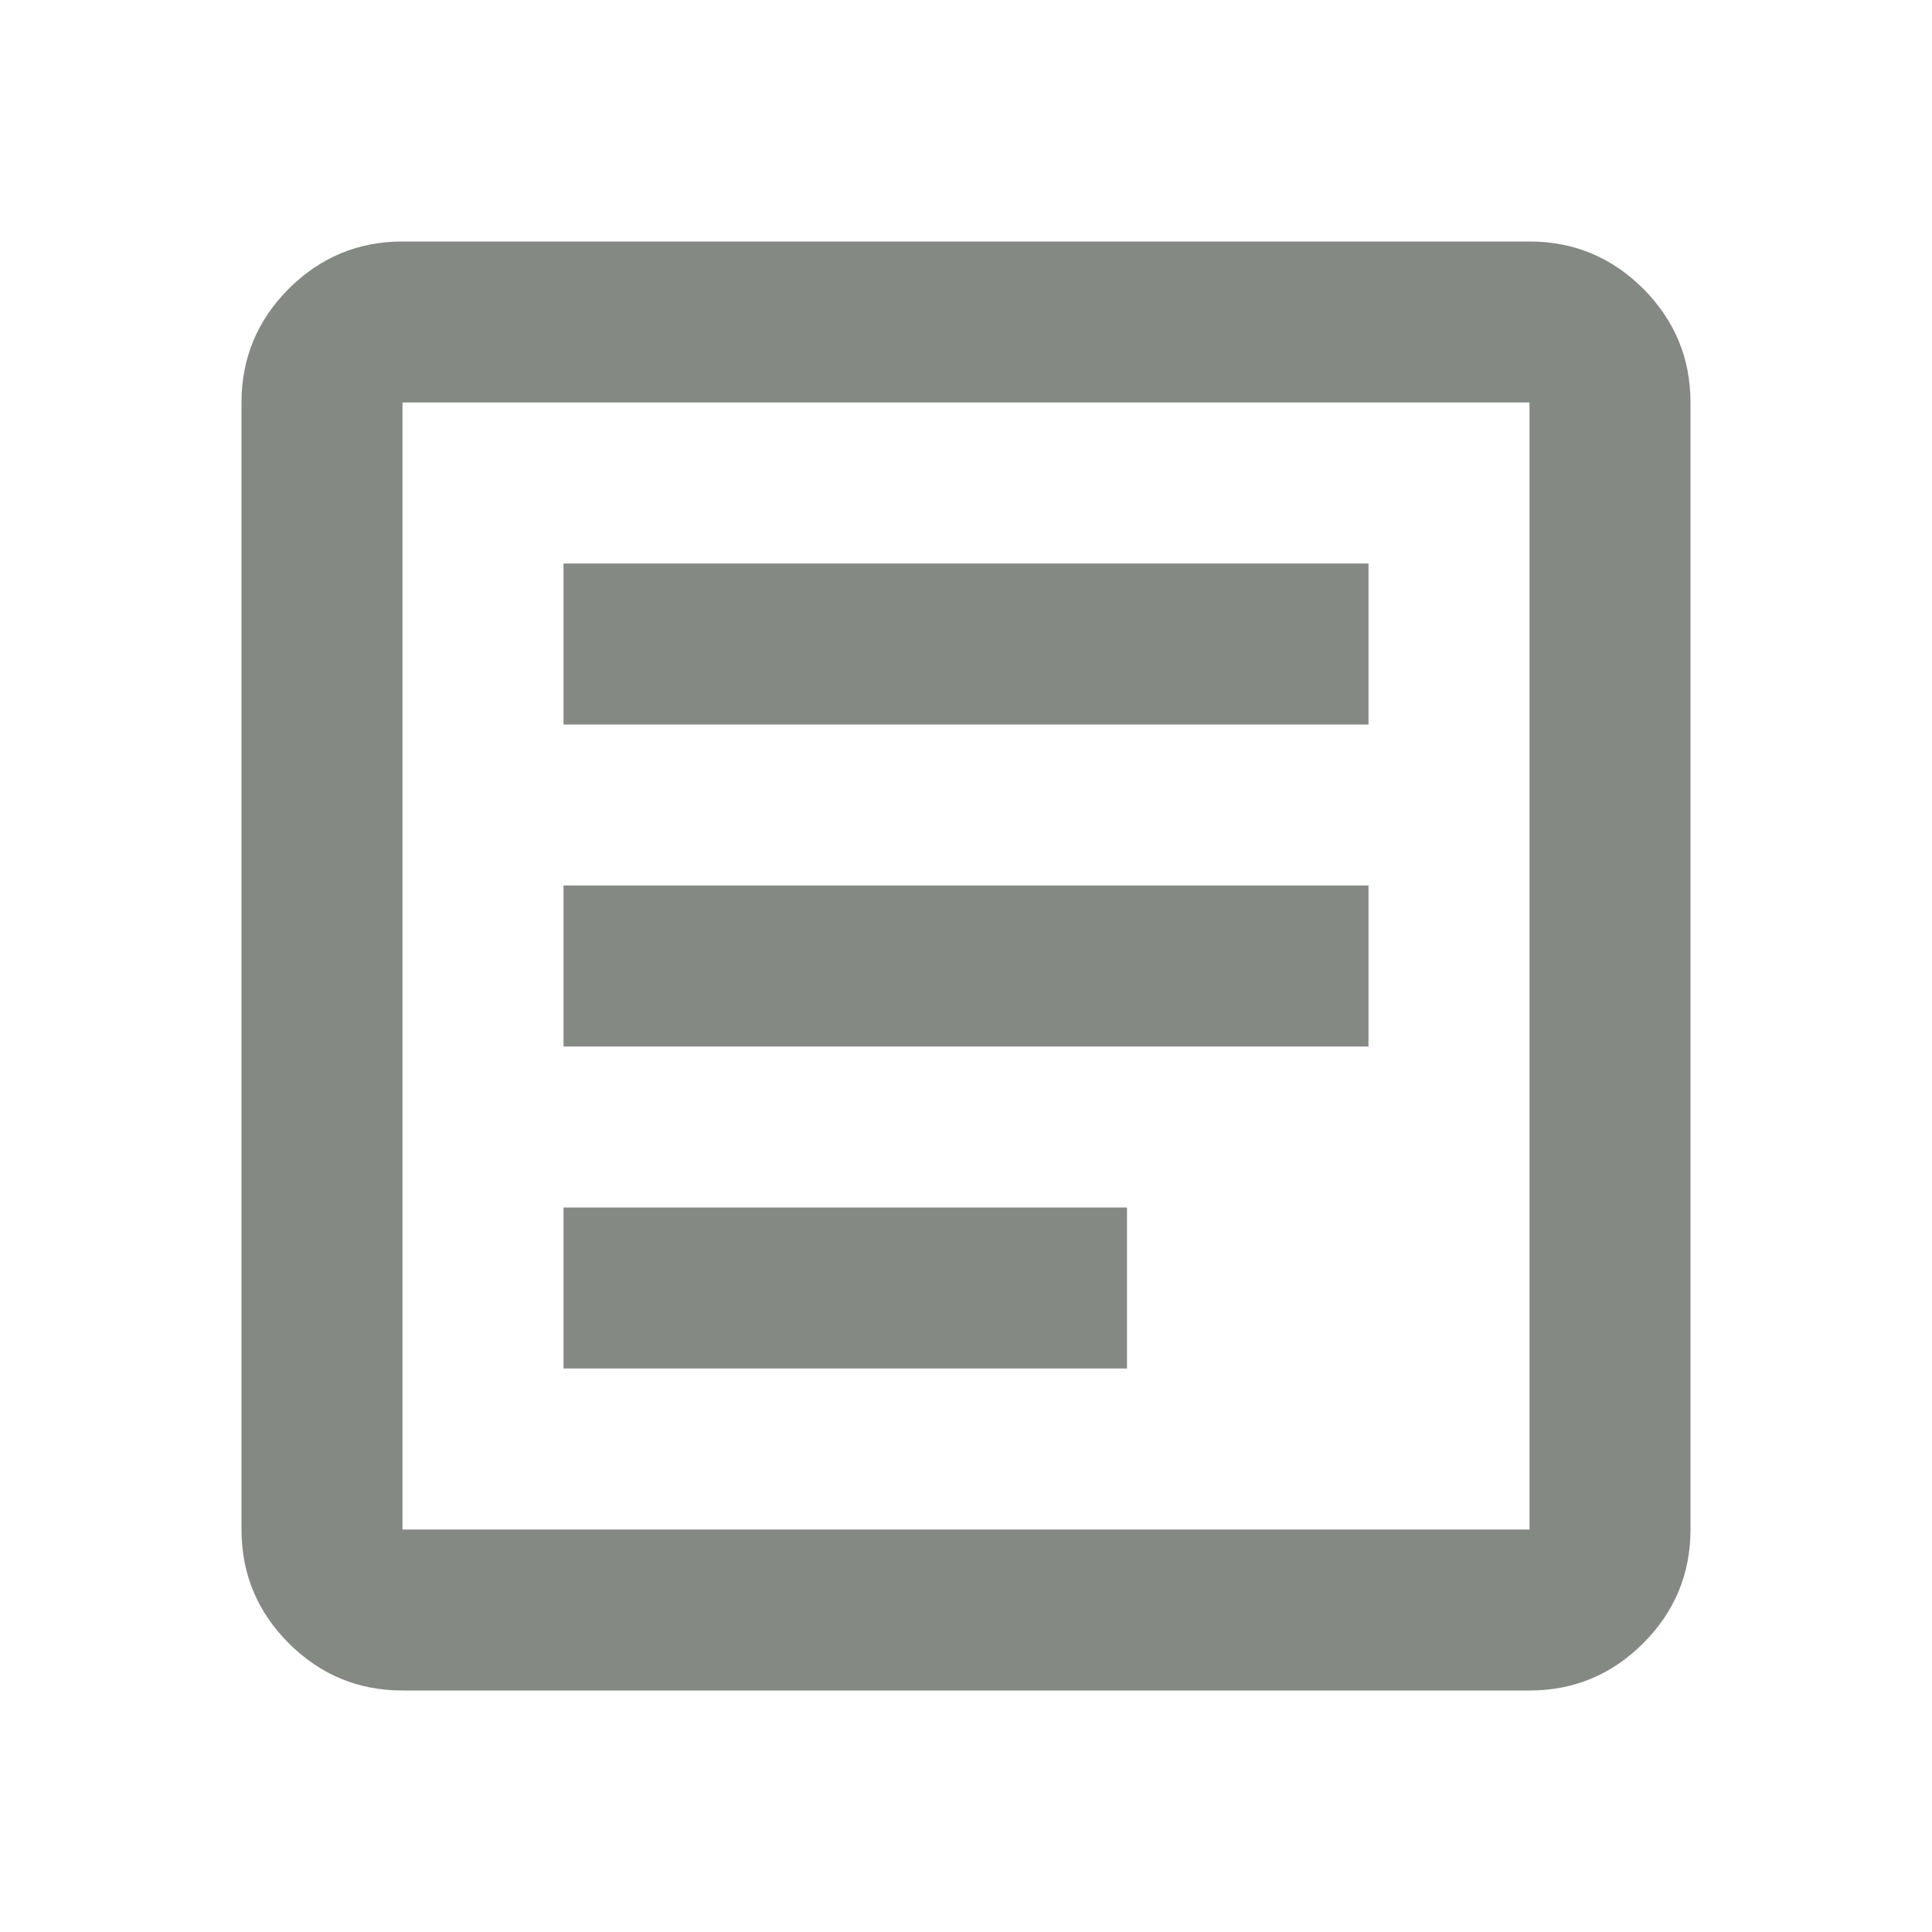
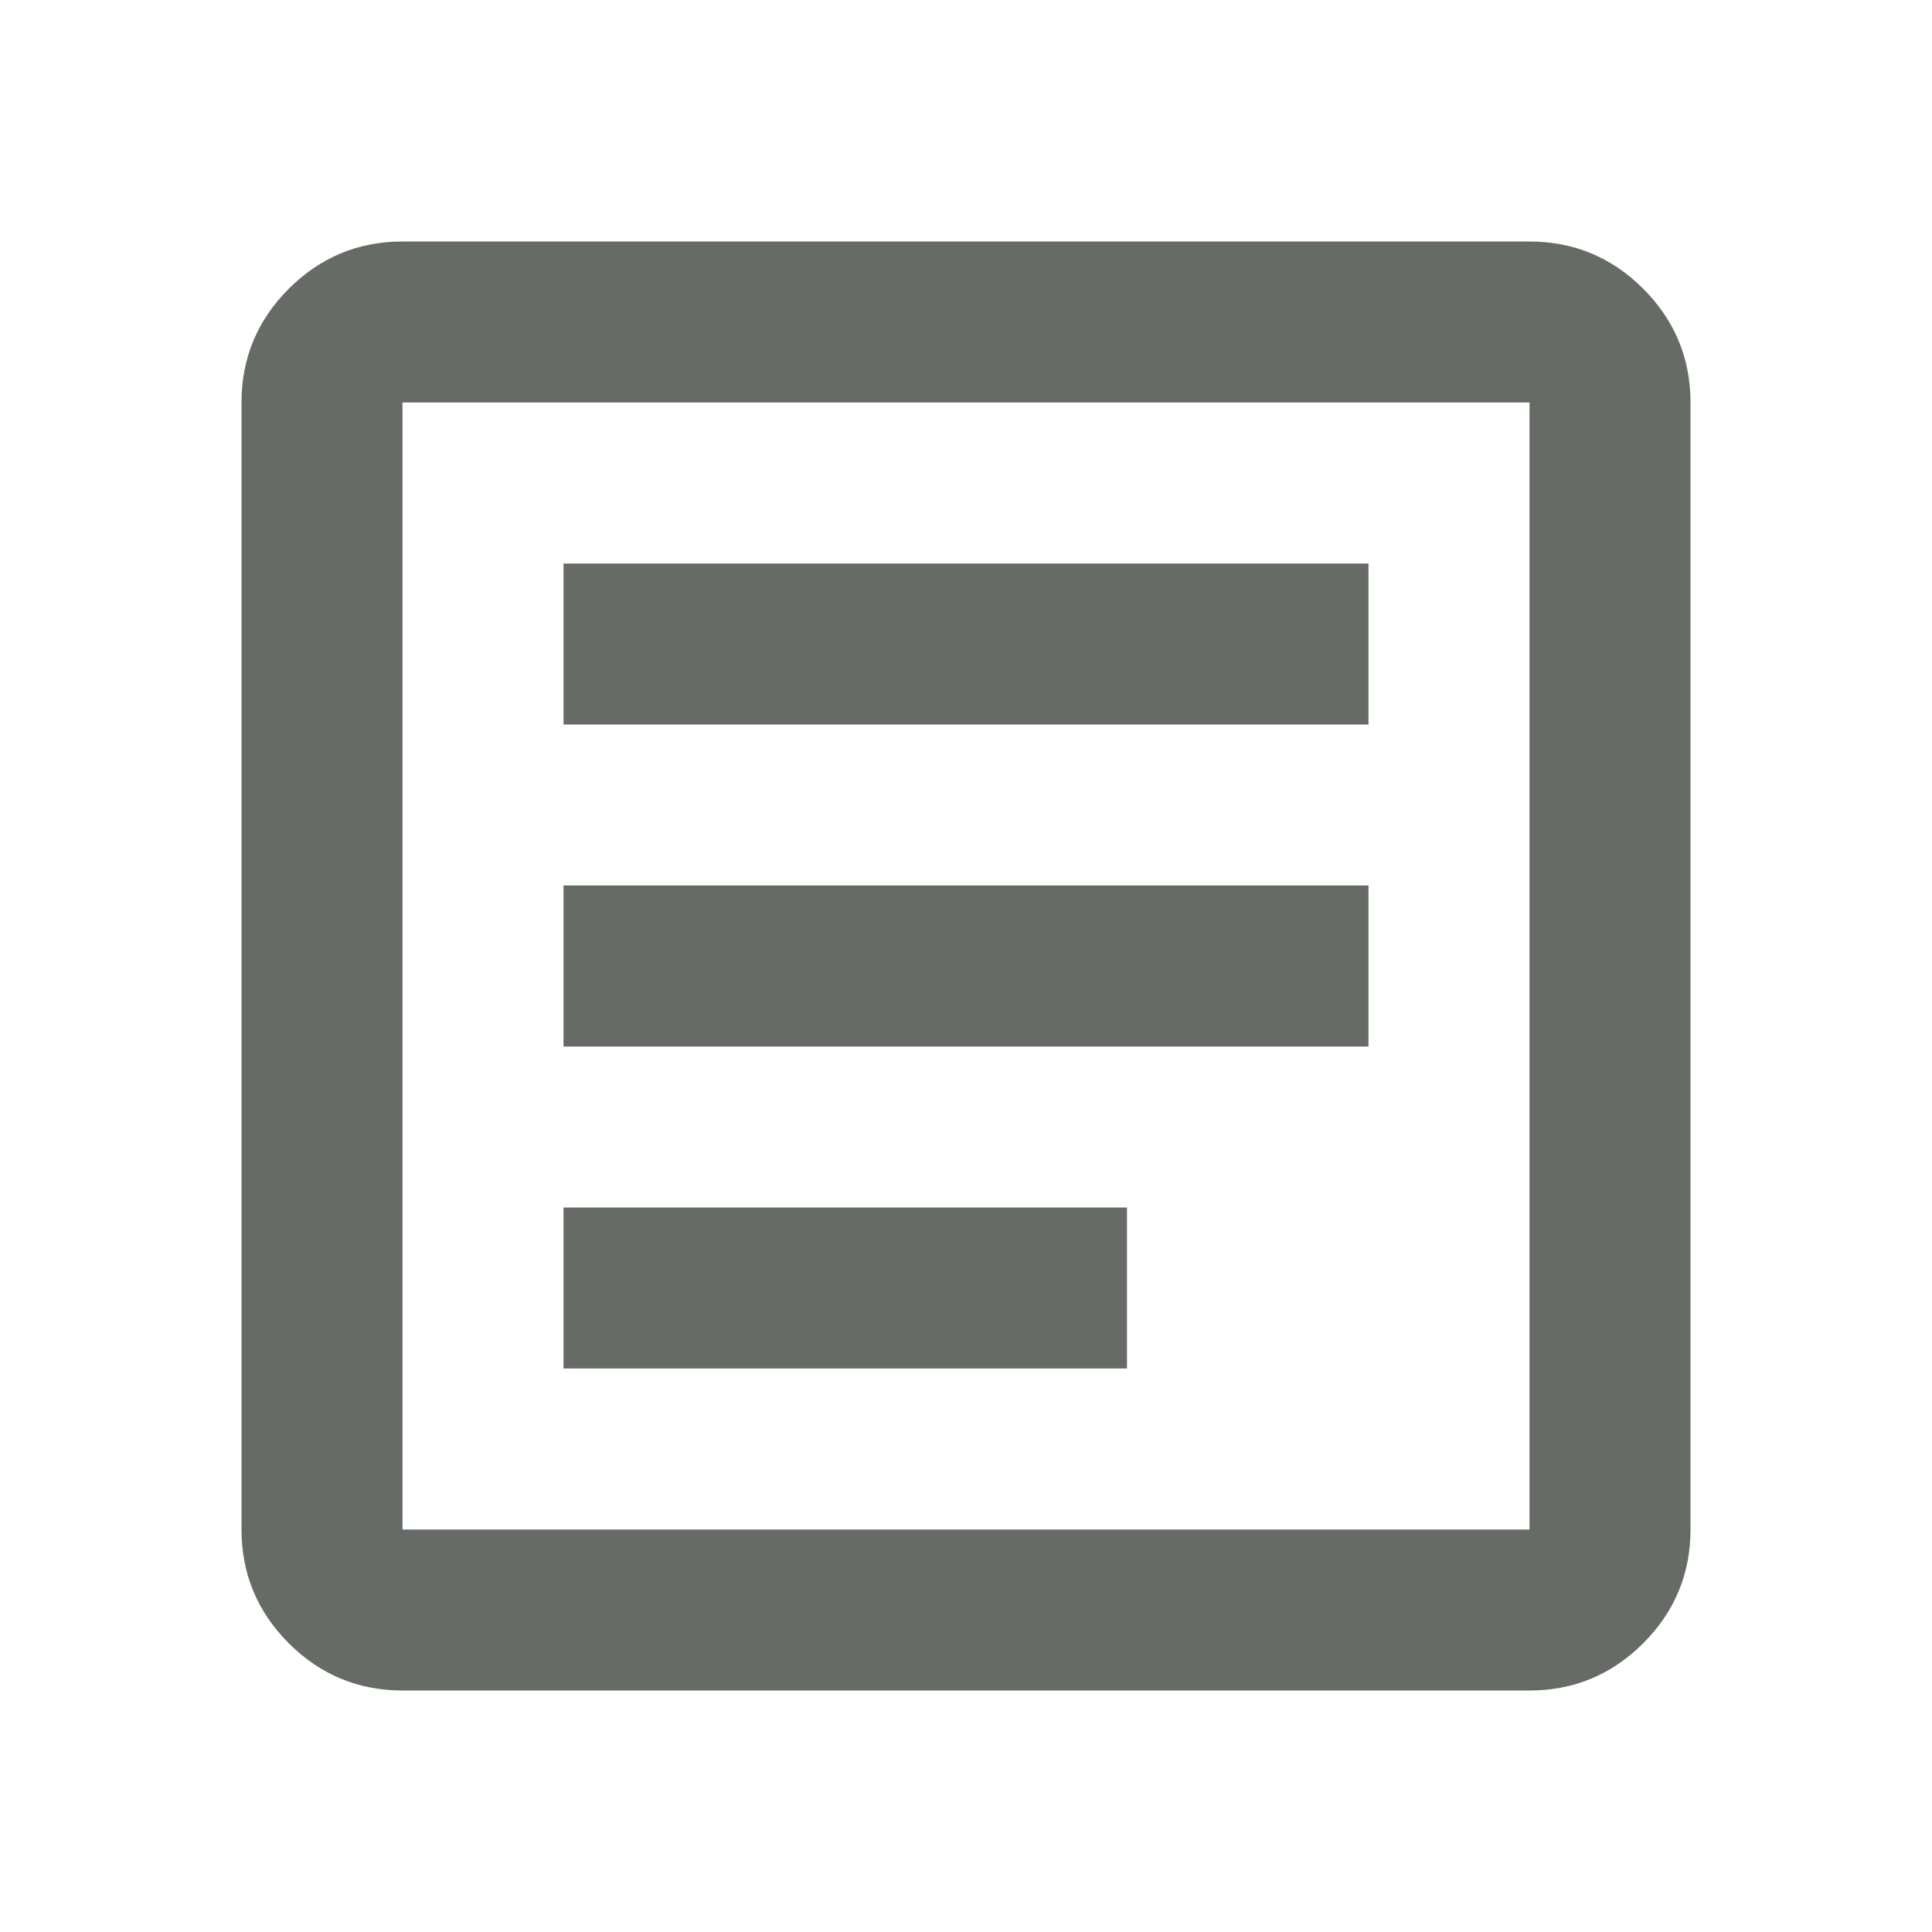
<svg xmlns="http://www.w3.org/2000/svg" width="24" height="24" viewBox="0 0 24 24" fill="none">
-   <path d="M7 17H14V15H7V17ZM7 13H17V11H7V13ZM7 9H17V7H7V9ZM5 21C4.45 21 3.979 20.804 3.587 20.413C3.196 20.021 3 19.55 3 19V5C3 4.45 3.196 3.979 3.587 3.587C3.979 3.196 4.45 3 5 3H19C19.55 3 20.021 3.196 20.413 3.587C20.804 3.979 21 4.45 21 5V19C21 19.55 20.804 20.021 20.413 20.413C20.021 20.804 19.55 21 19 21H5ZM5 19H19V5H5V19Z" fill="#858983" />
+   <path d="M7 17H14V15H7V17ZM7 13H17V11H7V13ZM7 9H17V7H7V9ZM5 21C4.45 21 3.979 20.804 3.587 20.413C3.196 20.021 3 19.55 3 19V5C3 4.45 3.196 3.979 3.587 3.587C3.979 3.196 4.45 3 5 3H19C19.55 3 20.021 3.196 20.413 3.587C20.804 3.979 21 4.45 21 5V19C21 19.55 20.804 20.021 20.413 20.413C20.021 20.804 19.55 21 19 21H5ZM5 19H19V5H5V19Z" fill="#676B66" />
</svg>
